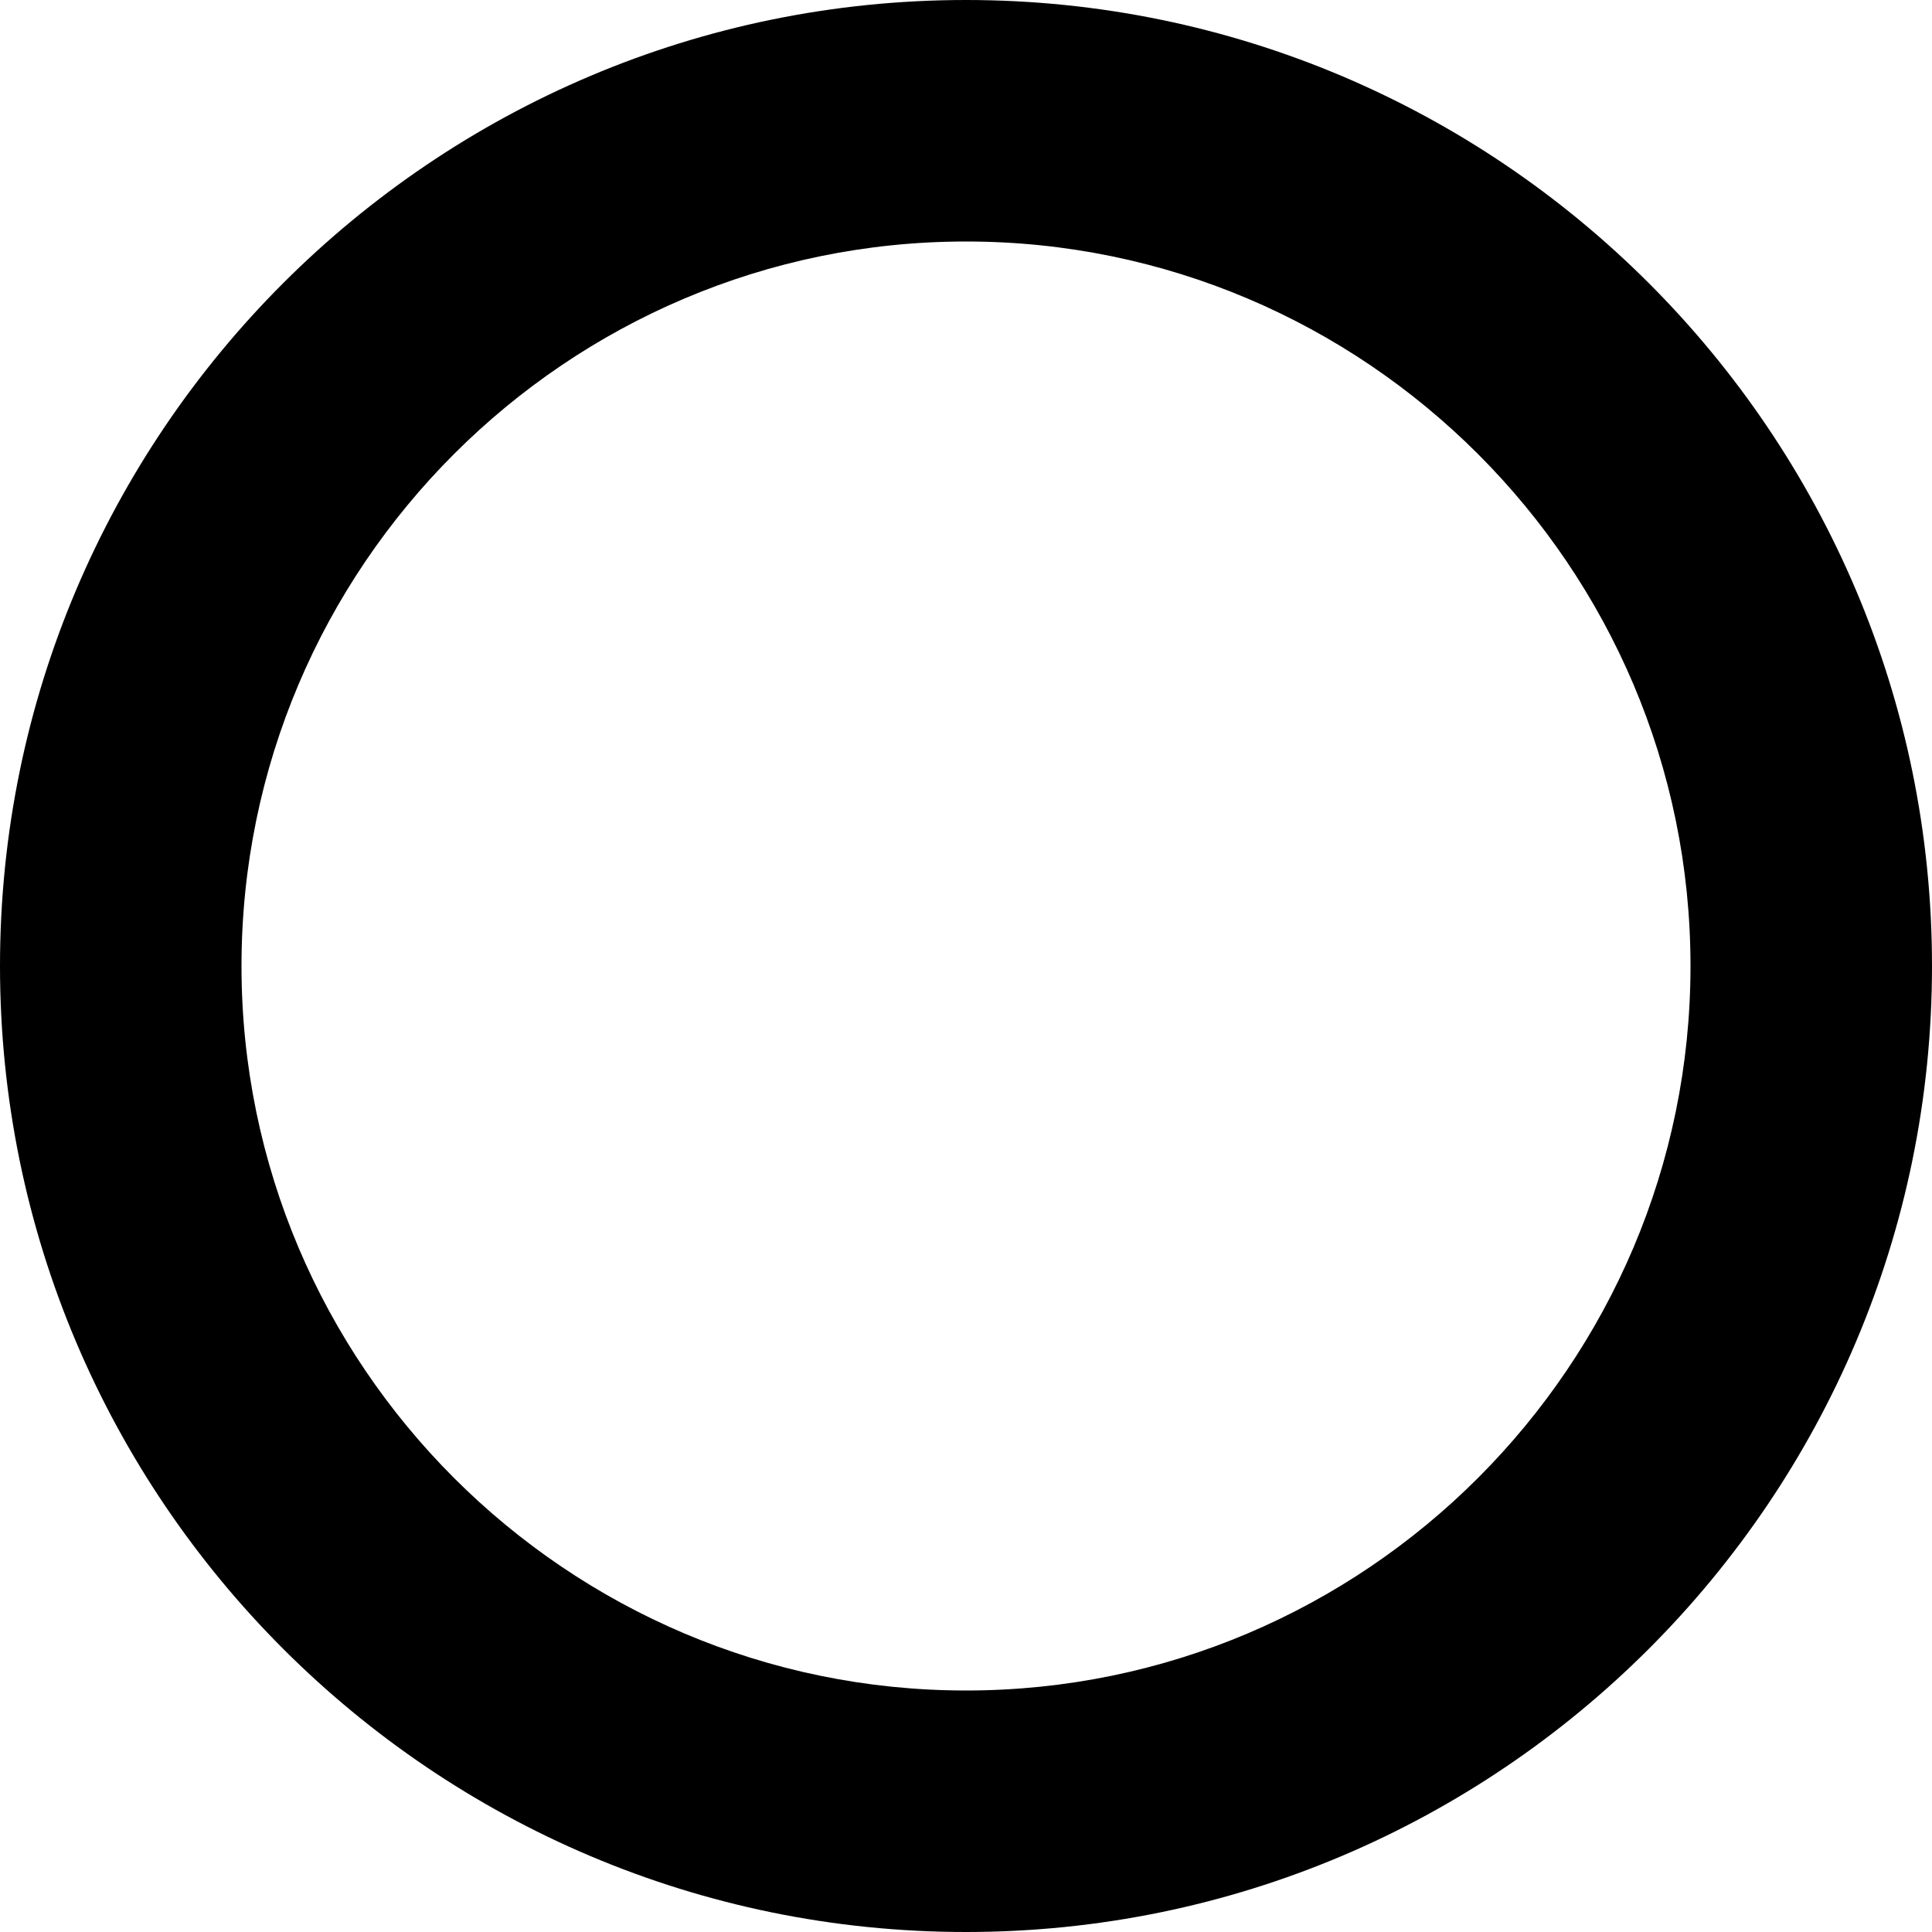
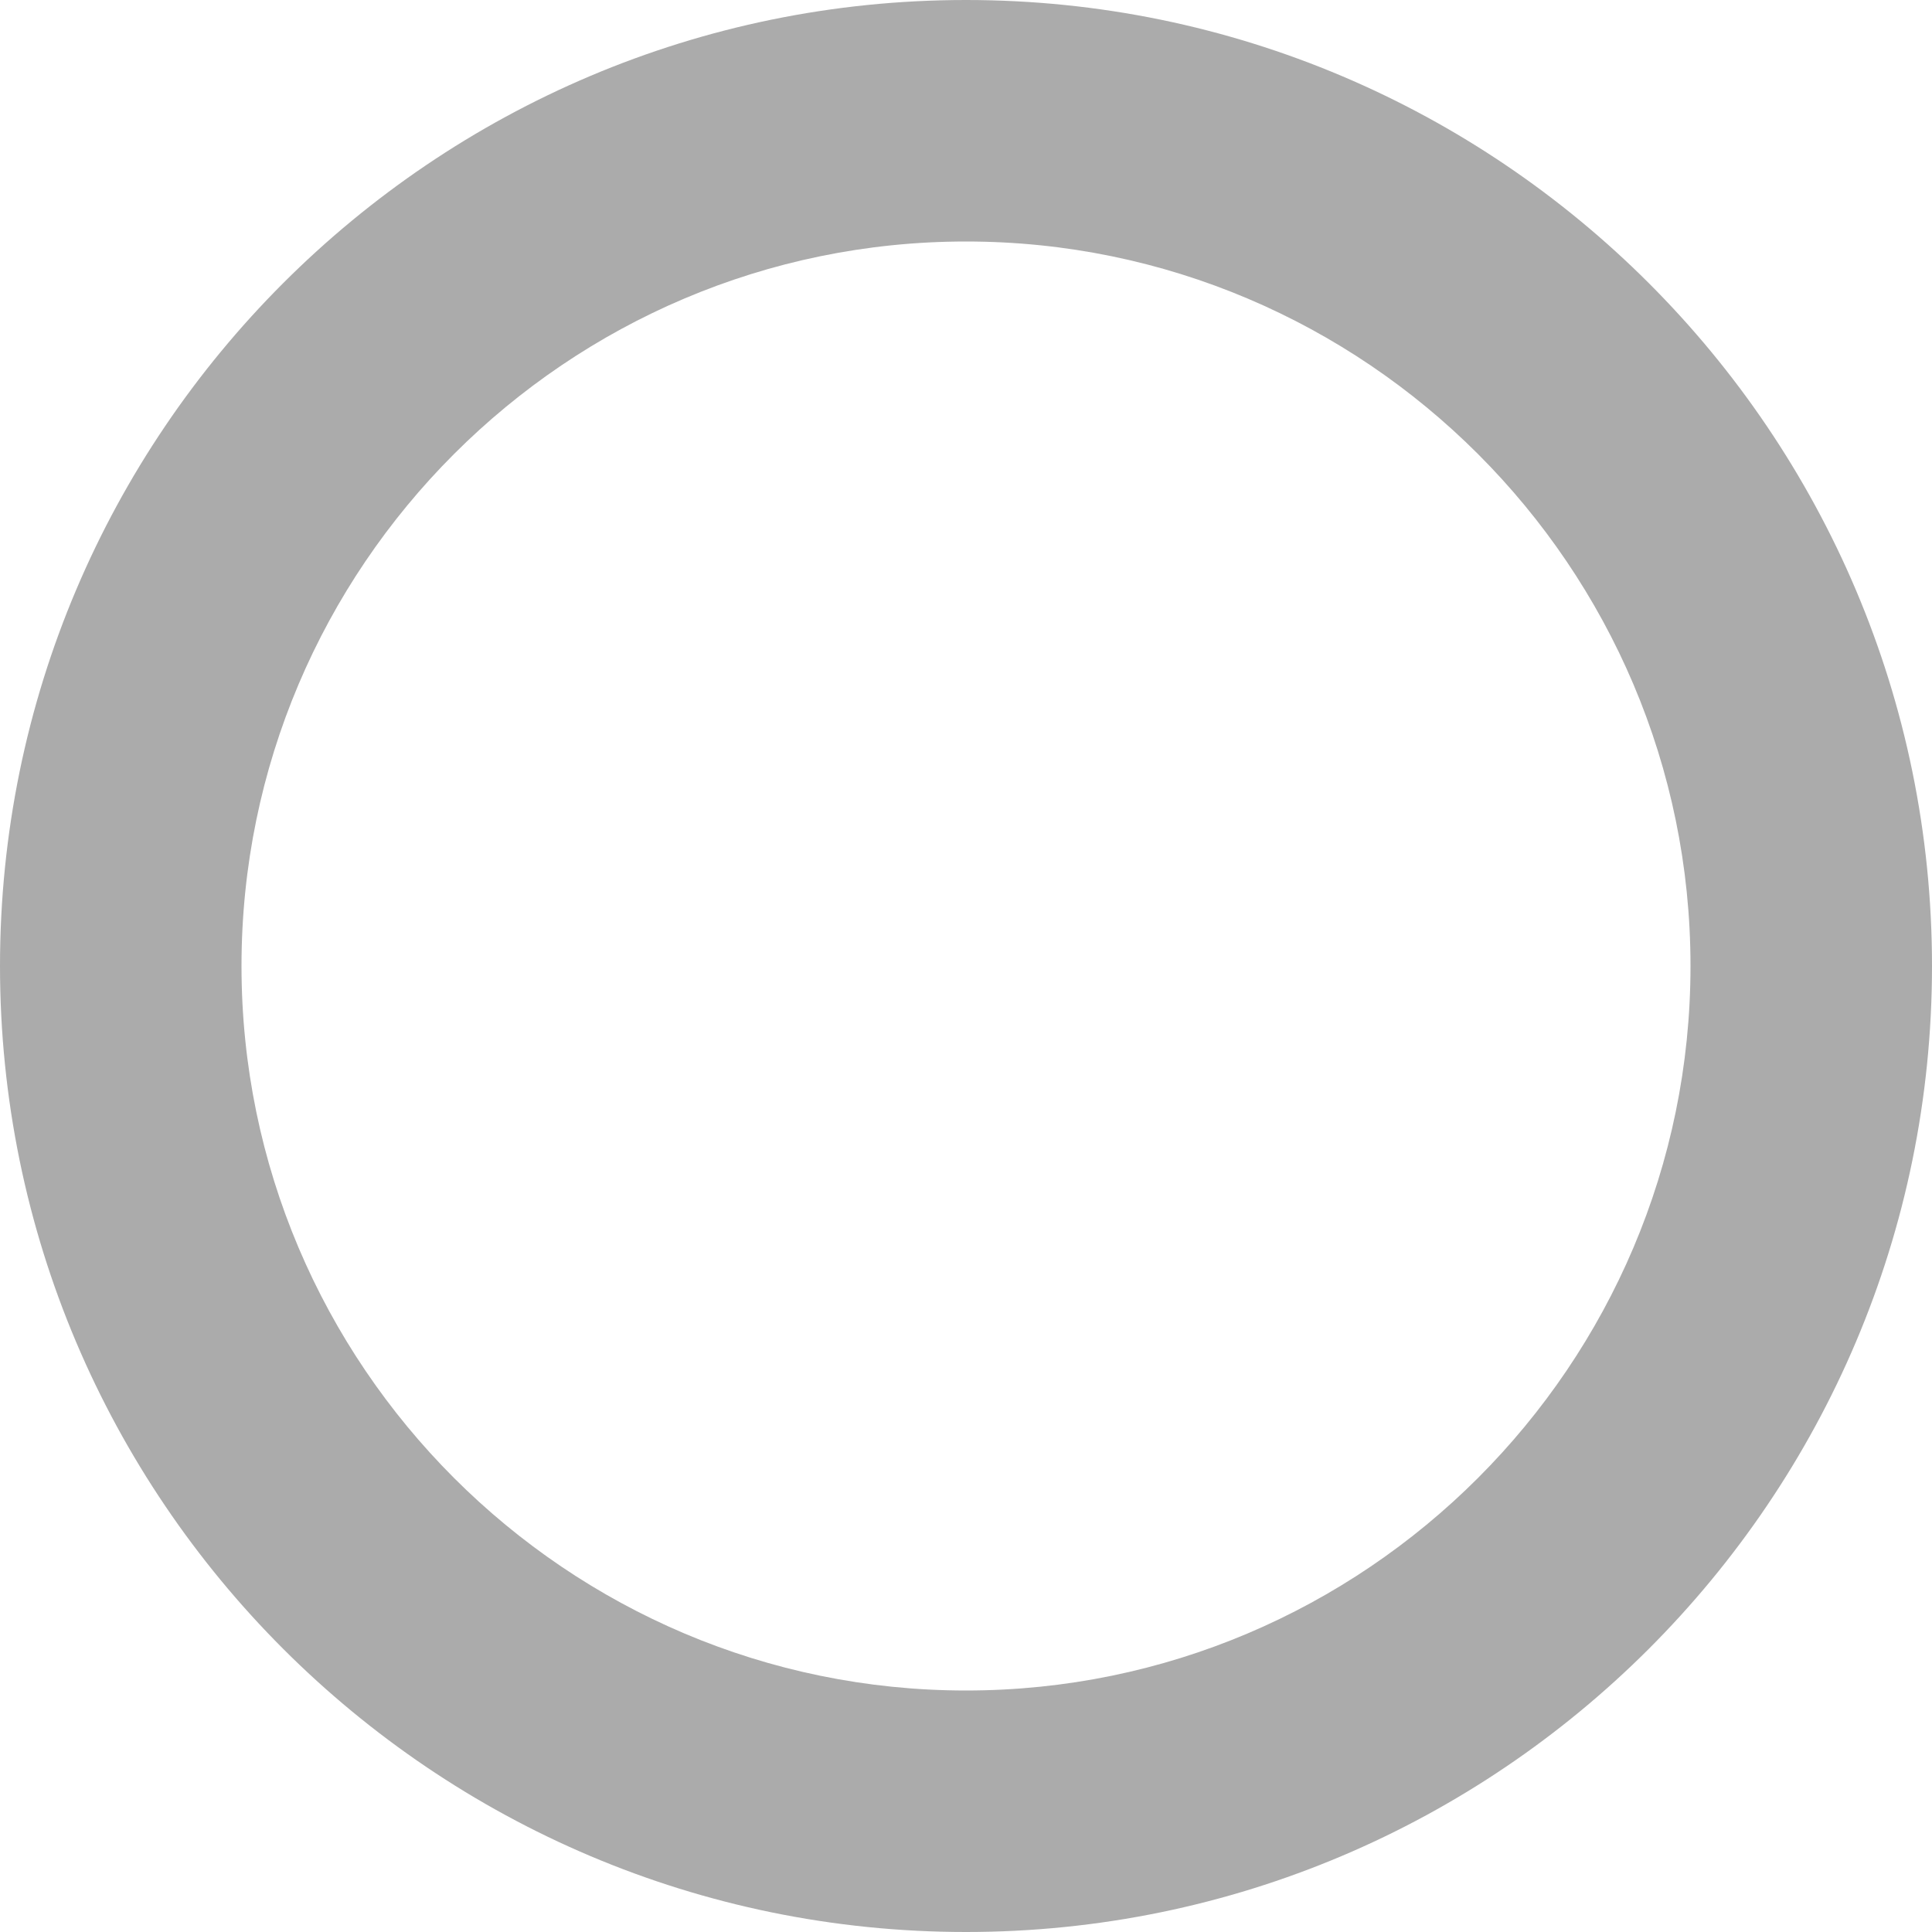
<svg xmlns="http://www.w3.org/2000/svg" width="24" height="24" data-name="Layer 1">
  <g class="layer">
-     <path d="m24,12c0,6.62 -5.38,12 -12,12s-12,-5.38 -12,-12s5.38,-12 12,-12s12,5.38 12,12zm-3,0c0,-4.96 -4.04,-9 -9,-9s-9,4.04 -9,9s4.04,9 9,9s9,-4.04 9,-9z" id="svg_1" />
+     <path d="m24,12c0,6.62 -5.38,12 -12,12s-12,-5.38 -12,-12s5.38,-12 12,-12s12,5.38 12,12zm-3,0c0,-4.96 -4.04,-9 -9,-9s-9,4.04 -9,9s4.04,9 9,9s9,-4.04 9,-9z" fill="#ababab" id="svg_1" />
  </g>
</svg>
